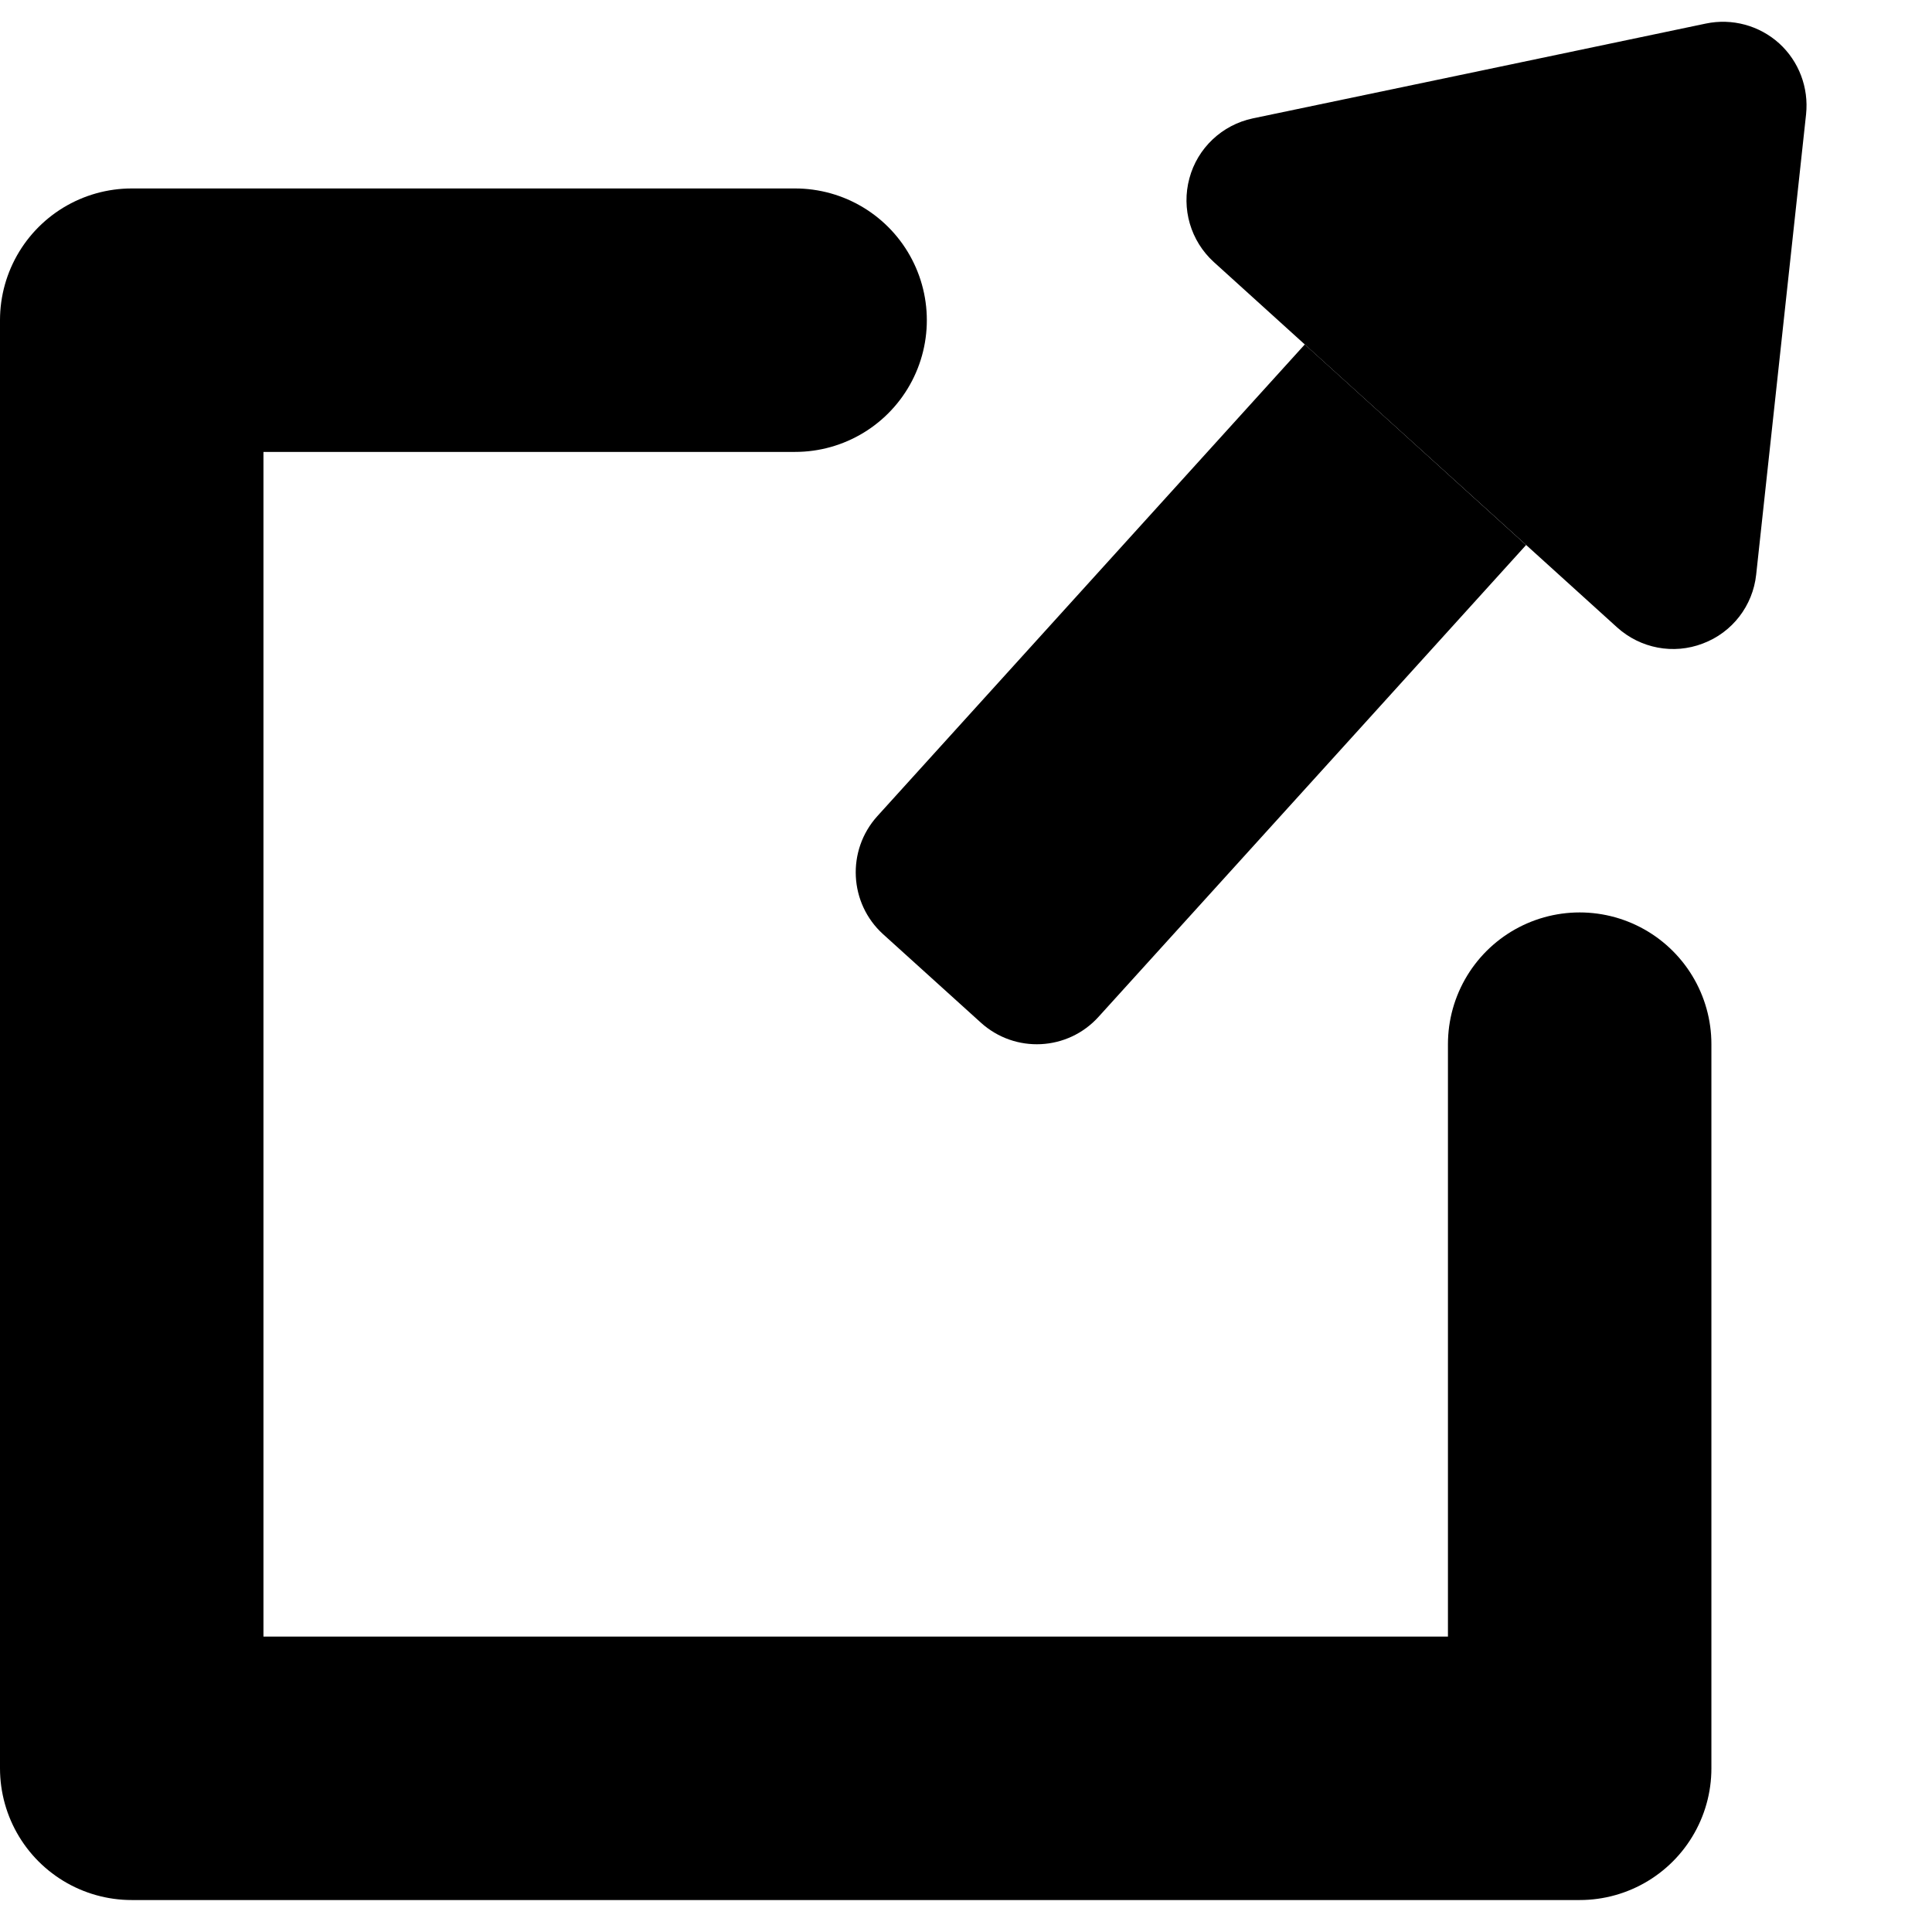
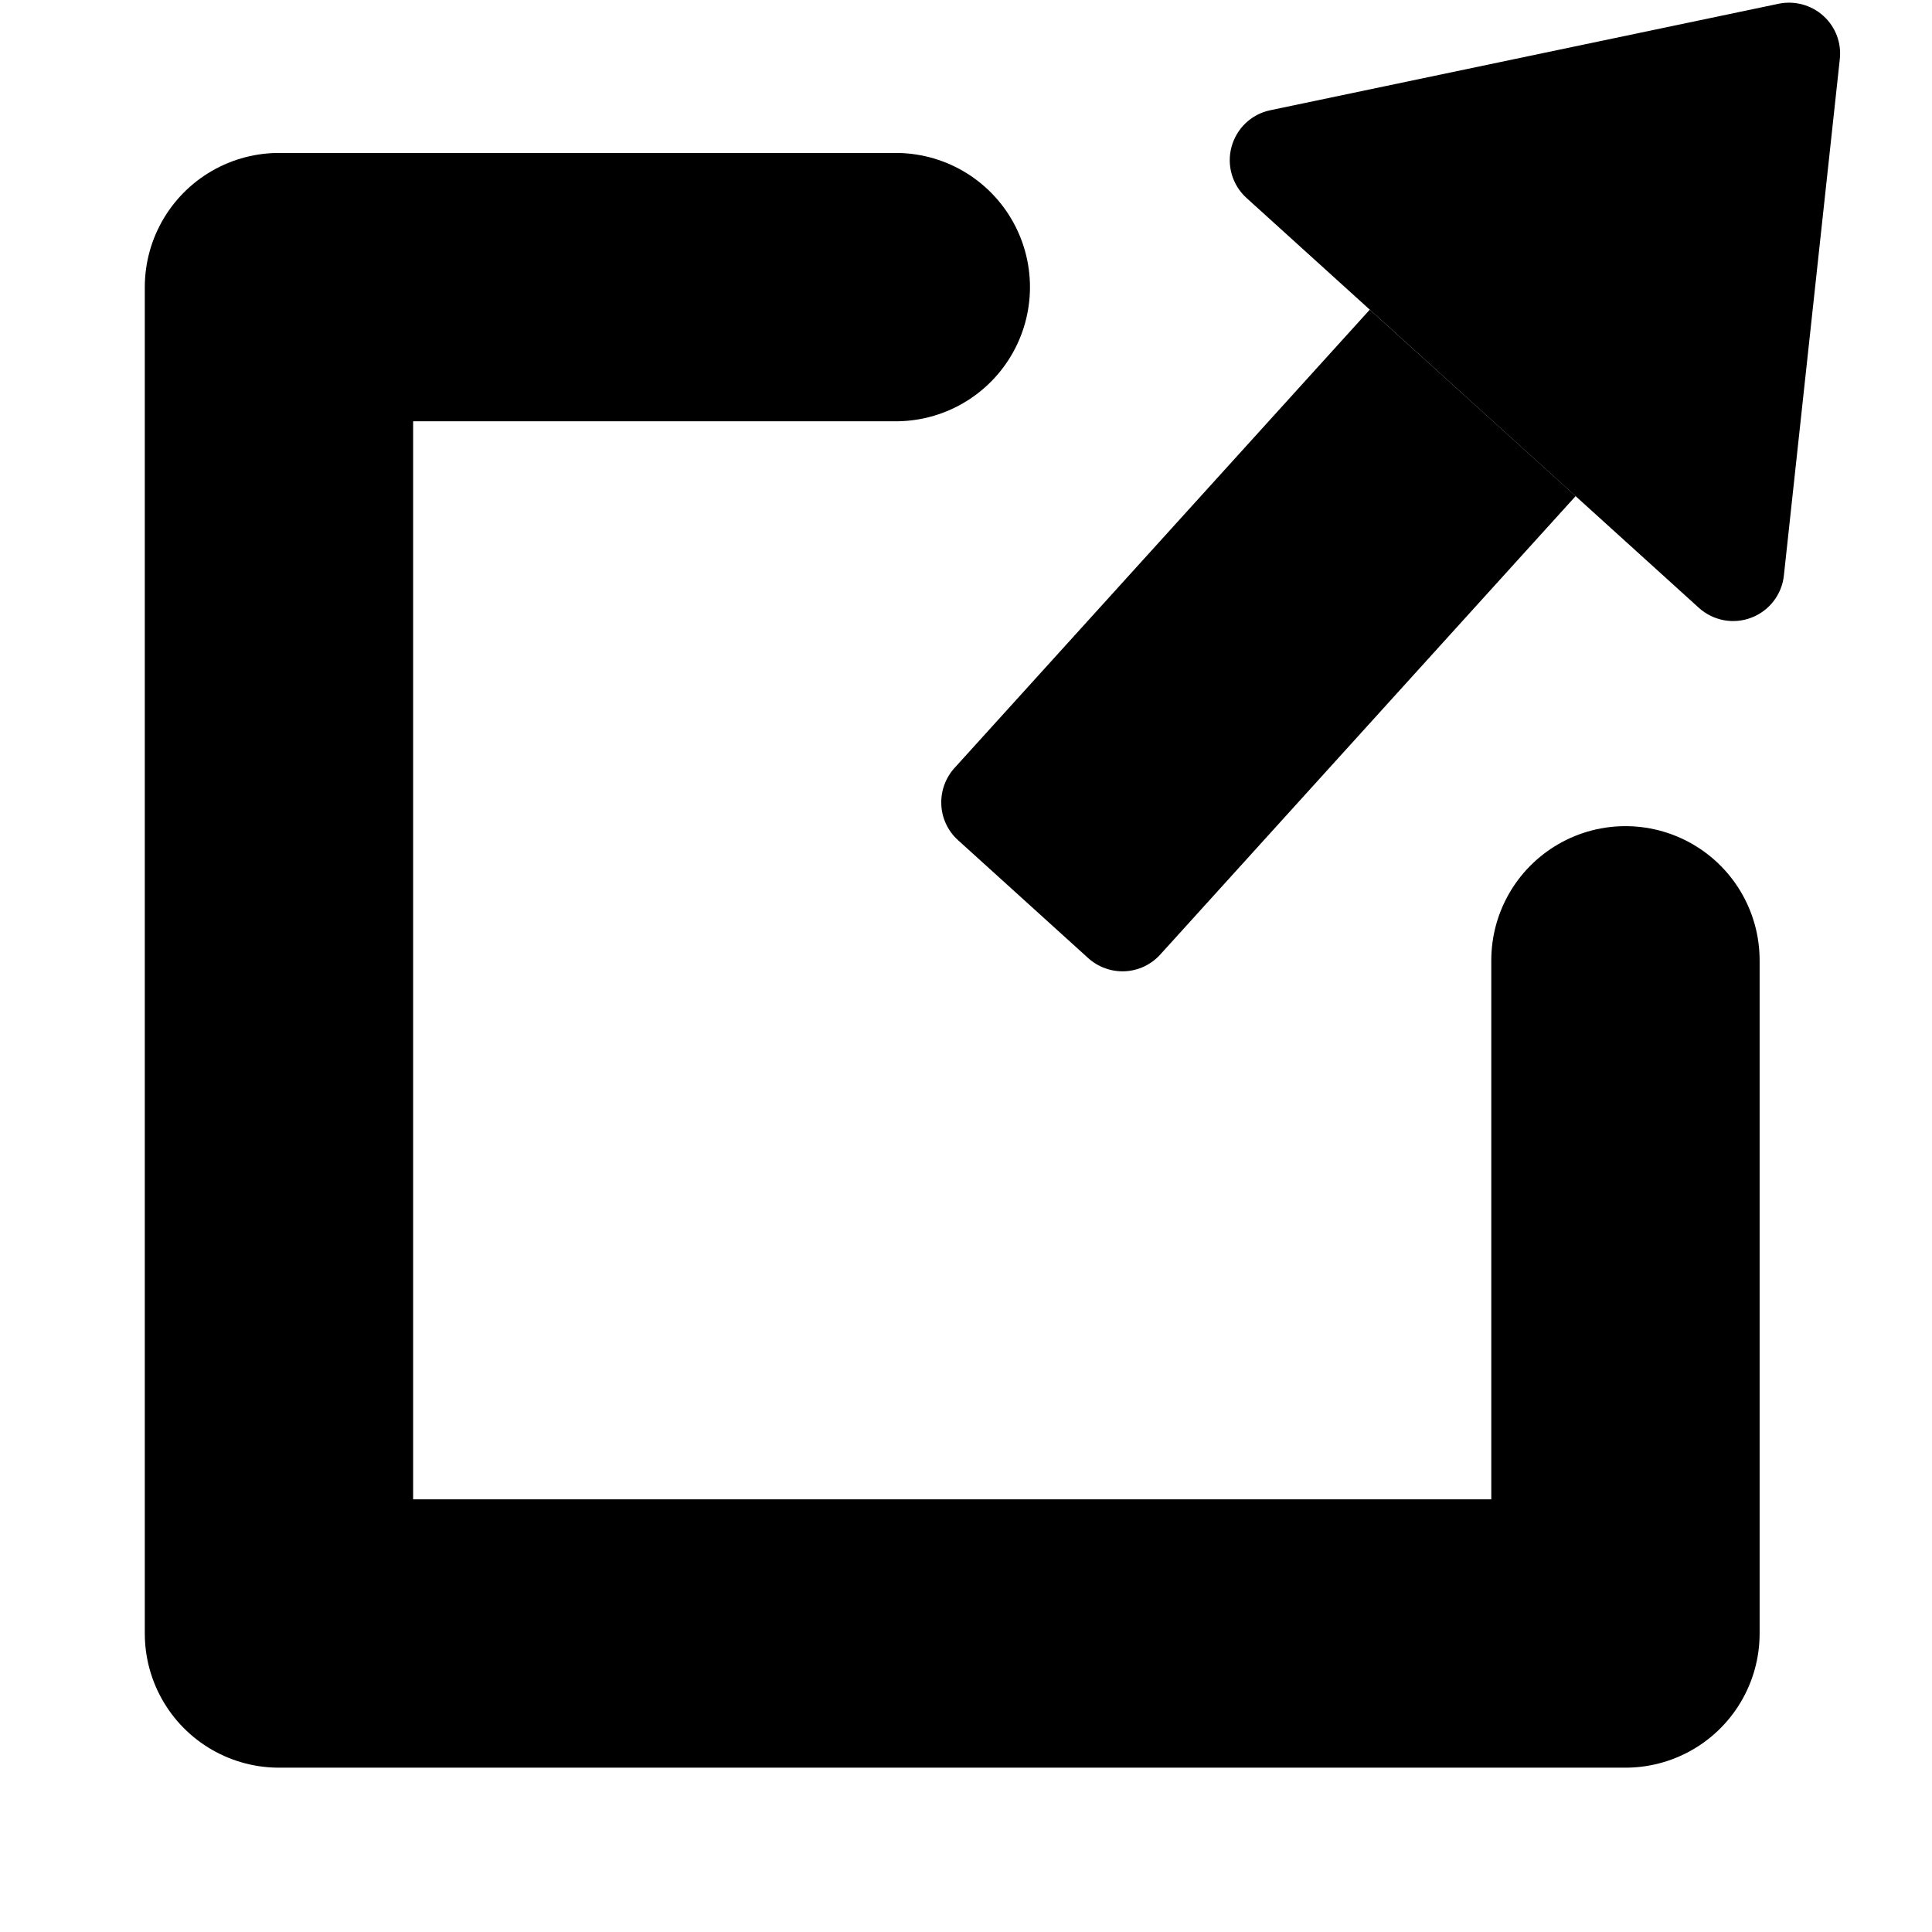
- <svg xmlns="http://www.w3.org/2000/svg" width="100%" height="100%" viewBox="0 0 11 11" version="1.1" xml:space="preserve" style="fill-rule:evenodd;clip-rule:evenodd;stroke-linecap:round;stroke-linejoin:round;stroke-miterlimit:1.5;">
+ <svg xmlns="http://www.w3.org/2000/svg" width="100%" height="100%" viewBox="0 0 18 18" version="1.1" xml:space="preserve" style="fill-rule:evenodd;clip-rule:evenodd;stroke-linecap:round;stroke-linejoin:round;stroke-miterlimit:1.5;">
  <g>
    <g>
-       <path d="M7.429,1.961l1.26,1.142c0,0 -1.708,1.886 -2.434,2.686c-0.176,0.195 -0.476,0.21 -0.671,0.033c-0.173,-0.157 -0.382,-0.346 -0.556,-0.503c-0.194,-0.176 -0.209,-0.477 -0.033,-0.672c0.725,-0.8 2.434,-2.686 2.434,-2.686Z" />
-       <path d="M9.713,0.134c0.149,-0.031 0.304,0.011 0.417,0.113c0.112,0.102 0.169,0.252 0.153,0.404c-0.076,0.702 -0.198,1.826 -0.284,2.62c-0.019,0.178 -0.136,0.33 -0.304,0.393c-0.167,0.064 -0.355,0.028 -0.488,-0.092c-0.657,-0.595 -1.639,-1.485 -2.296,-2.08c-0.132,-0.12 -0.186,-0.304 -0.139,-0.477c0.046,-0.172 0.186,-0.304 0.361,-0.341c0.782,-0.163 1.889,-0.395 2.58,-0.54Z" />
+       <path d="M12.762,2.885l1.918,1.737c0,0 -2.892,3.191 -3.87,4.271c-0.085,0.094 -0.203,0.15 -0.329,0.156c-0.126,0.006 -0.249,-0.038 -0.343,-0.123c-0.345,-0.312 -0.868,-0.786 -1.213,-1.099c-0.093,-0.084 -0.149,-0.202 -0.155,-0.328c-0.006,-0.126 0.038,-0.25 0.122,-0.343c0.979,-1.08 3.87,-4.271 3.87,-4.271Z" />
+       <path d="M16.571,0.035c0.149,-0.031 0.304,0.011 0.417,0.113c0.113,0.102 0.17,0.252 0.153,0.403c-0.123,1.14 -0.379,3.501 -0.521,4.811c-0.019,0.178 -0.137,0.33 -0.304,0.393c-0.167,0.064 -0.355,0.028 -0.488,-0.092c-1.076,-0.975 -3.139,-2.844 -4.215,-3.819c-0.132,-0.12 -0.186,-0.304 -0.139,-0.476c0.047,-0.173 0.186,-0.305 0.361,-0.341c1.29,-0.27 3.614,-0.757 4.736,-0.992Z" />
    </g>
-     <path d="M8.994,5.945l0,4.123l-8.244,-0l0,-8.245l3.777,0" style="fill:none;stroke:#000;stroke-width:1.5px;" />
+     <path d="M15.144,8.947l0,6.272l-12.545,-0l0,-12.544l5.747,-0" style="fill:none;stroke:#000;stroke-width:2.5px;" />
  </g>
</svg>
